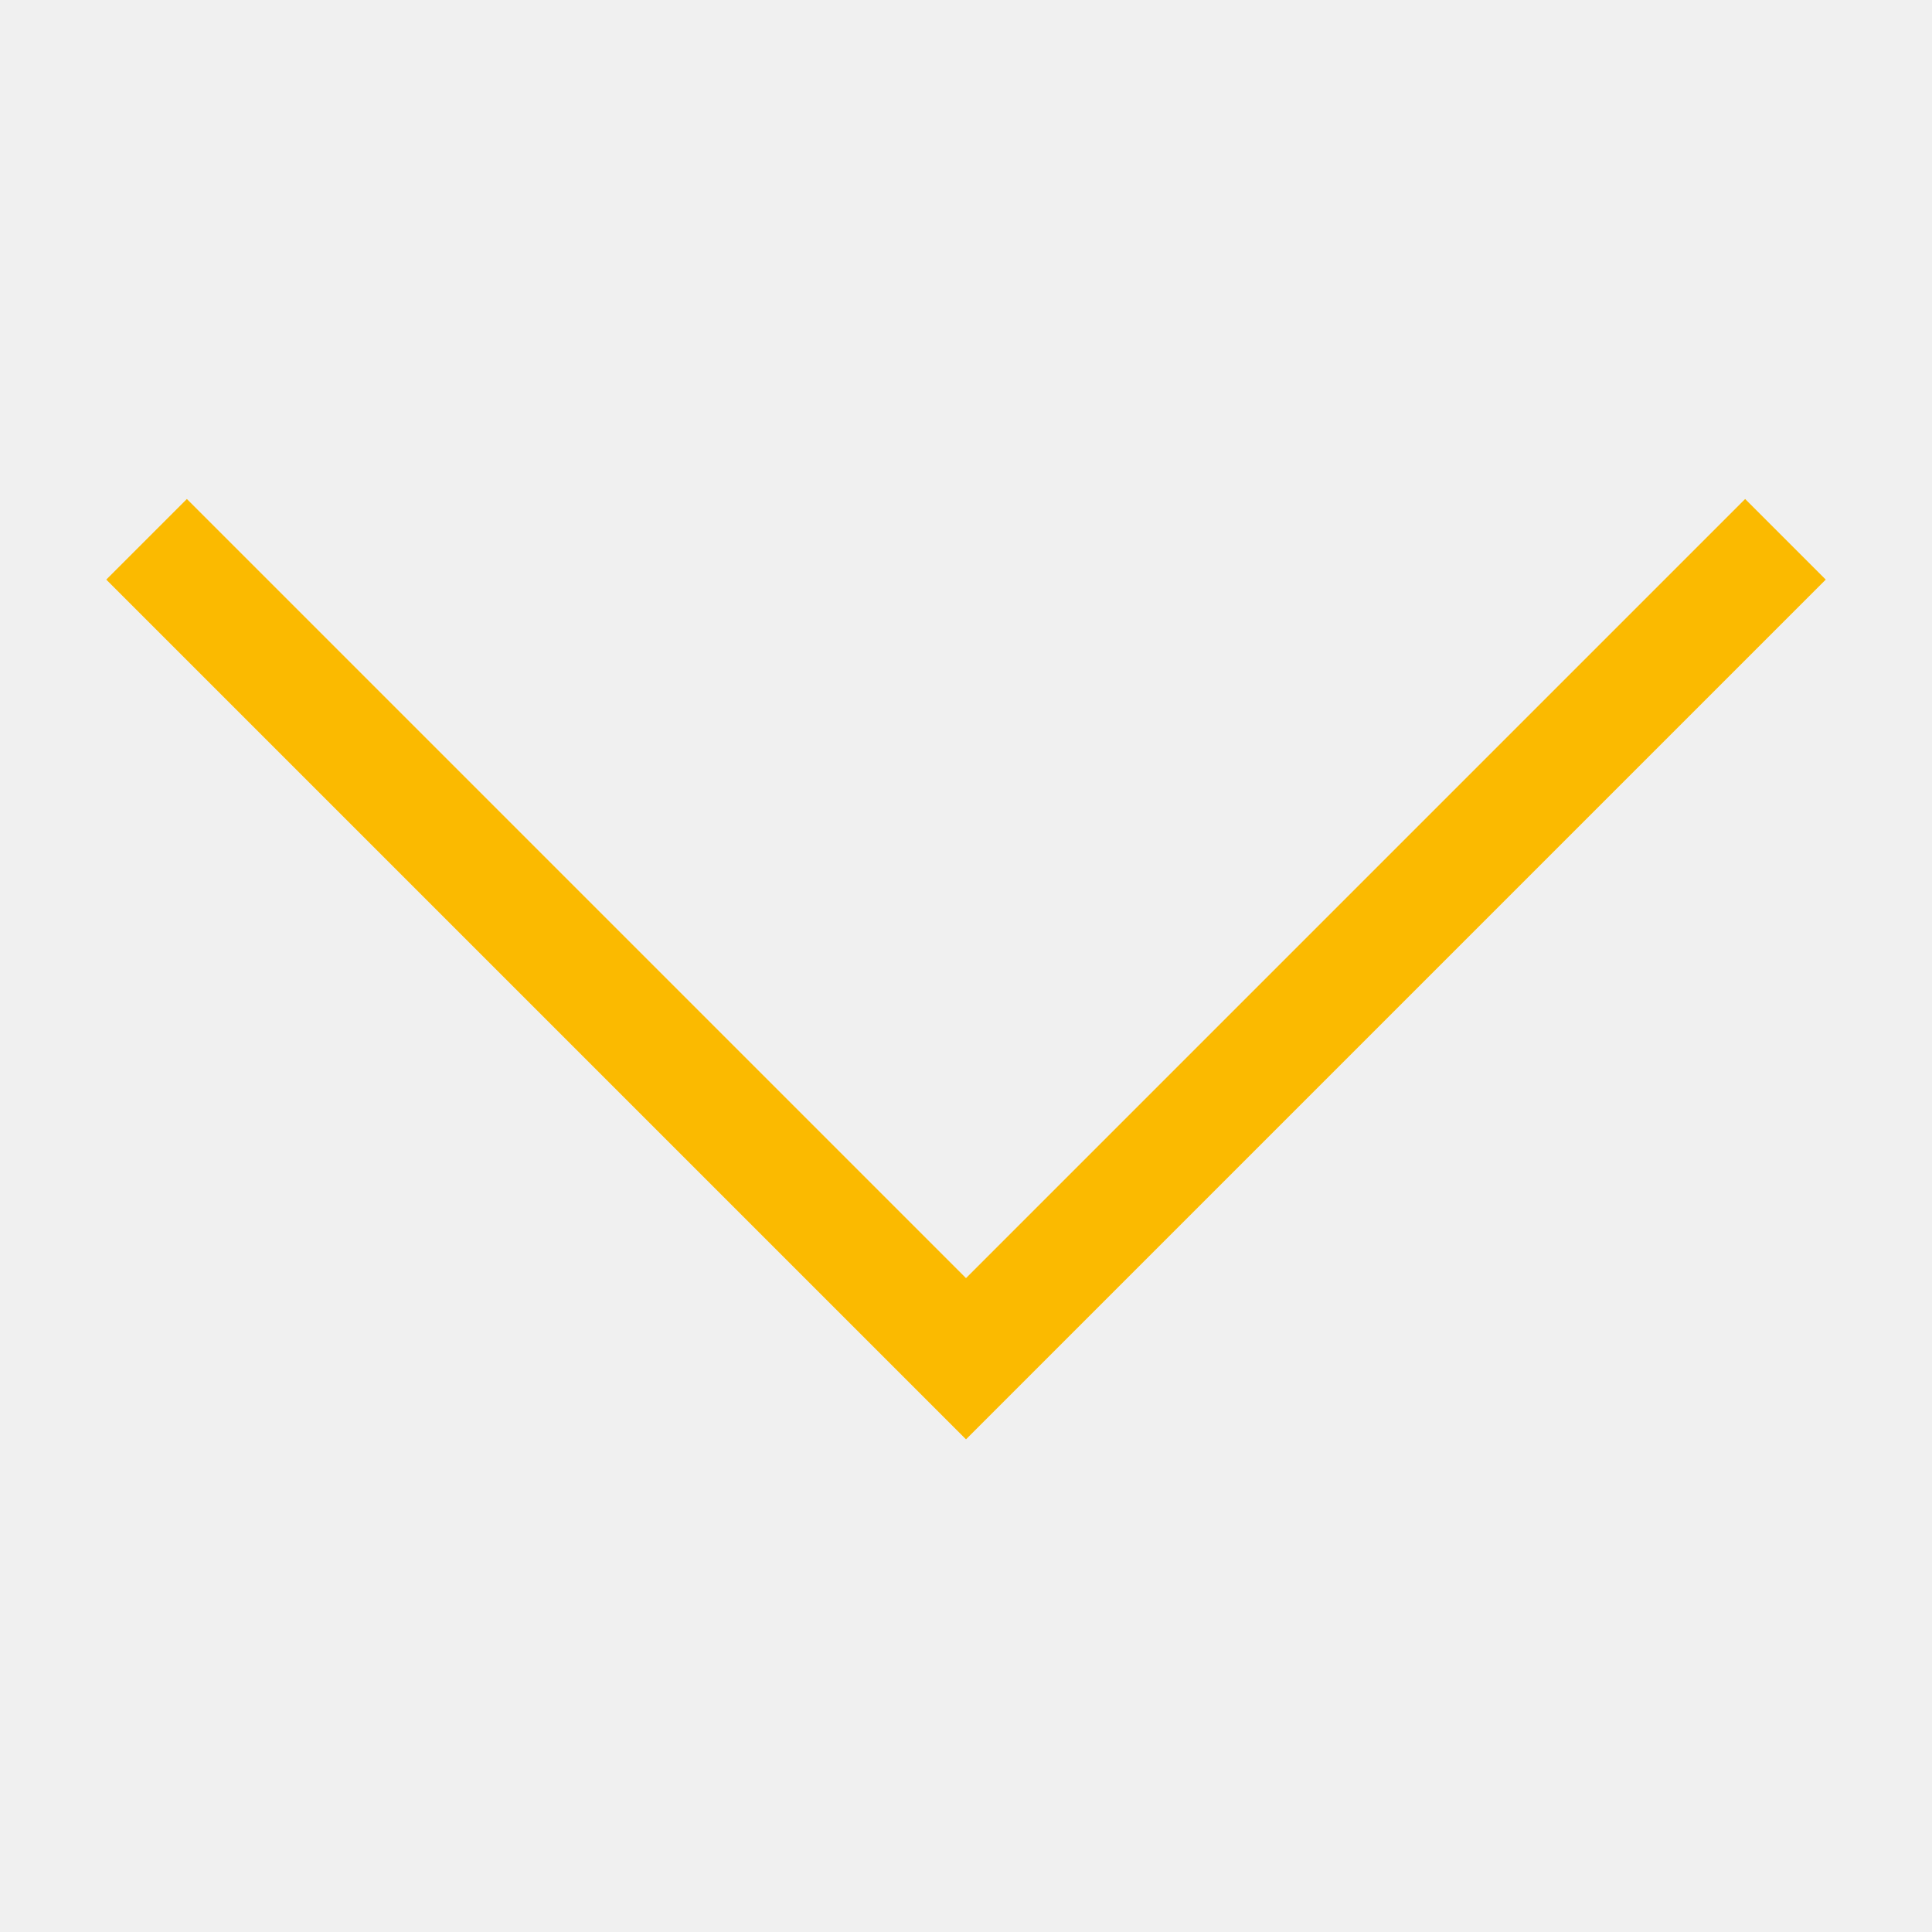
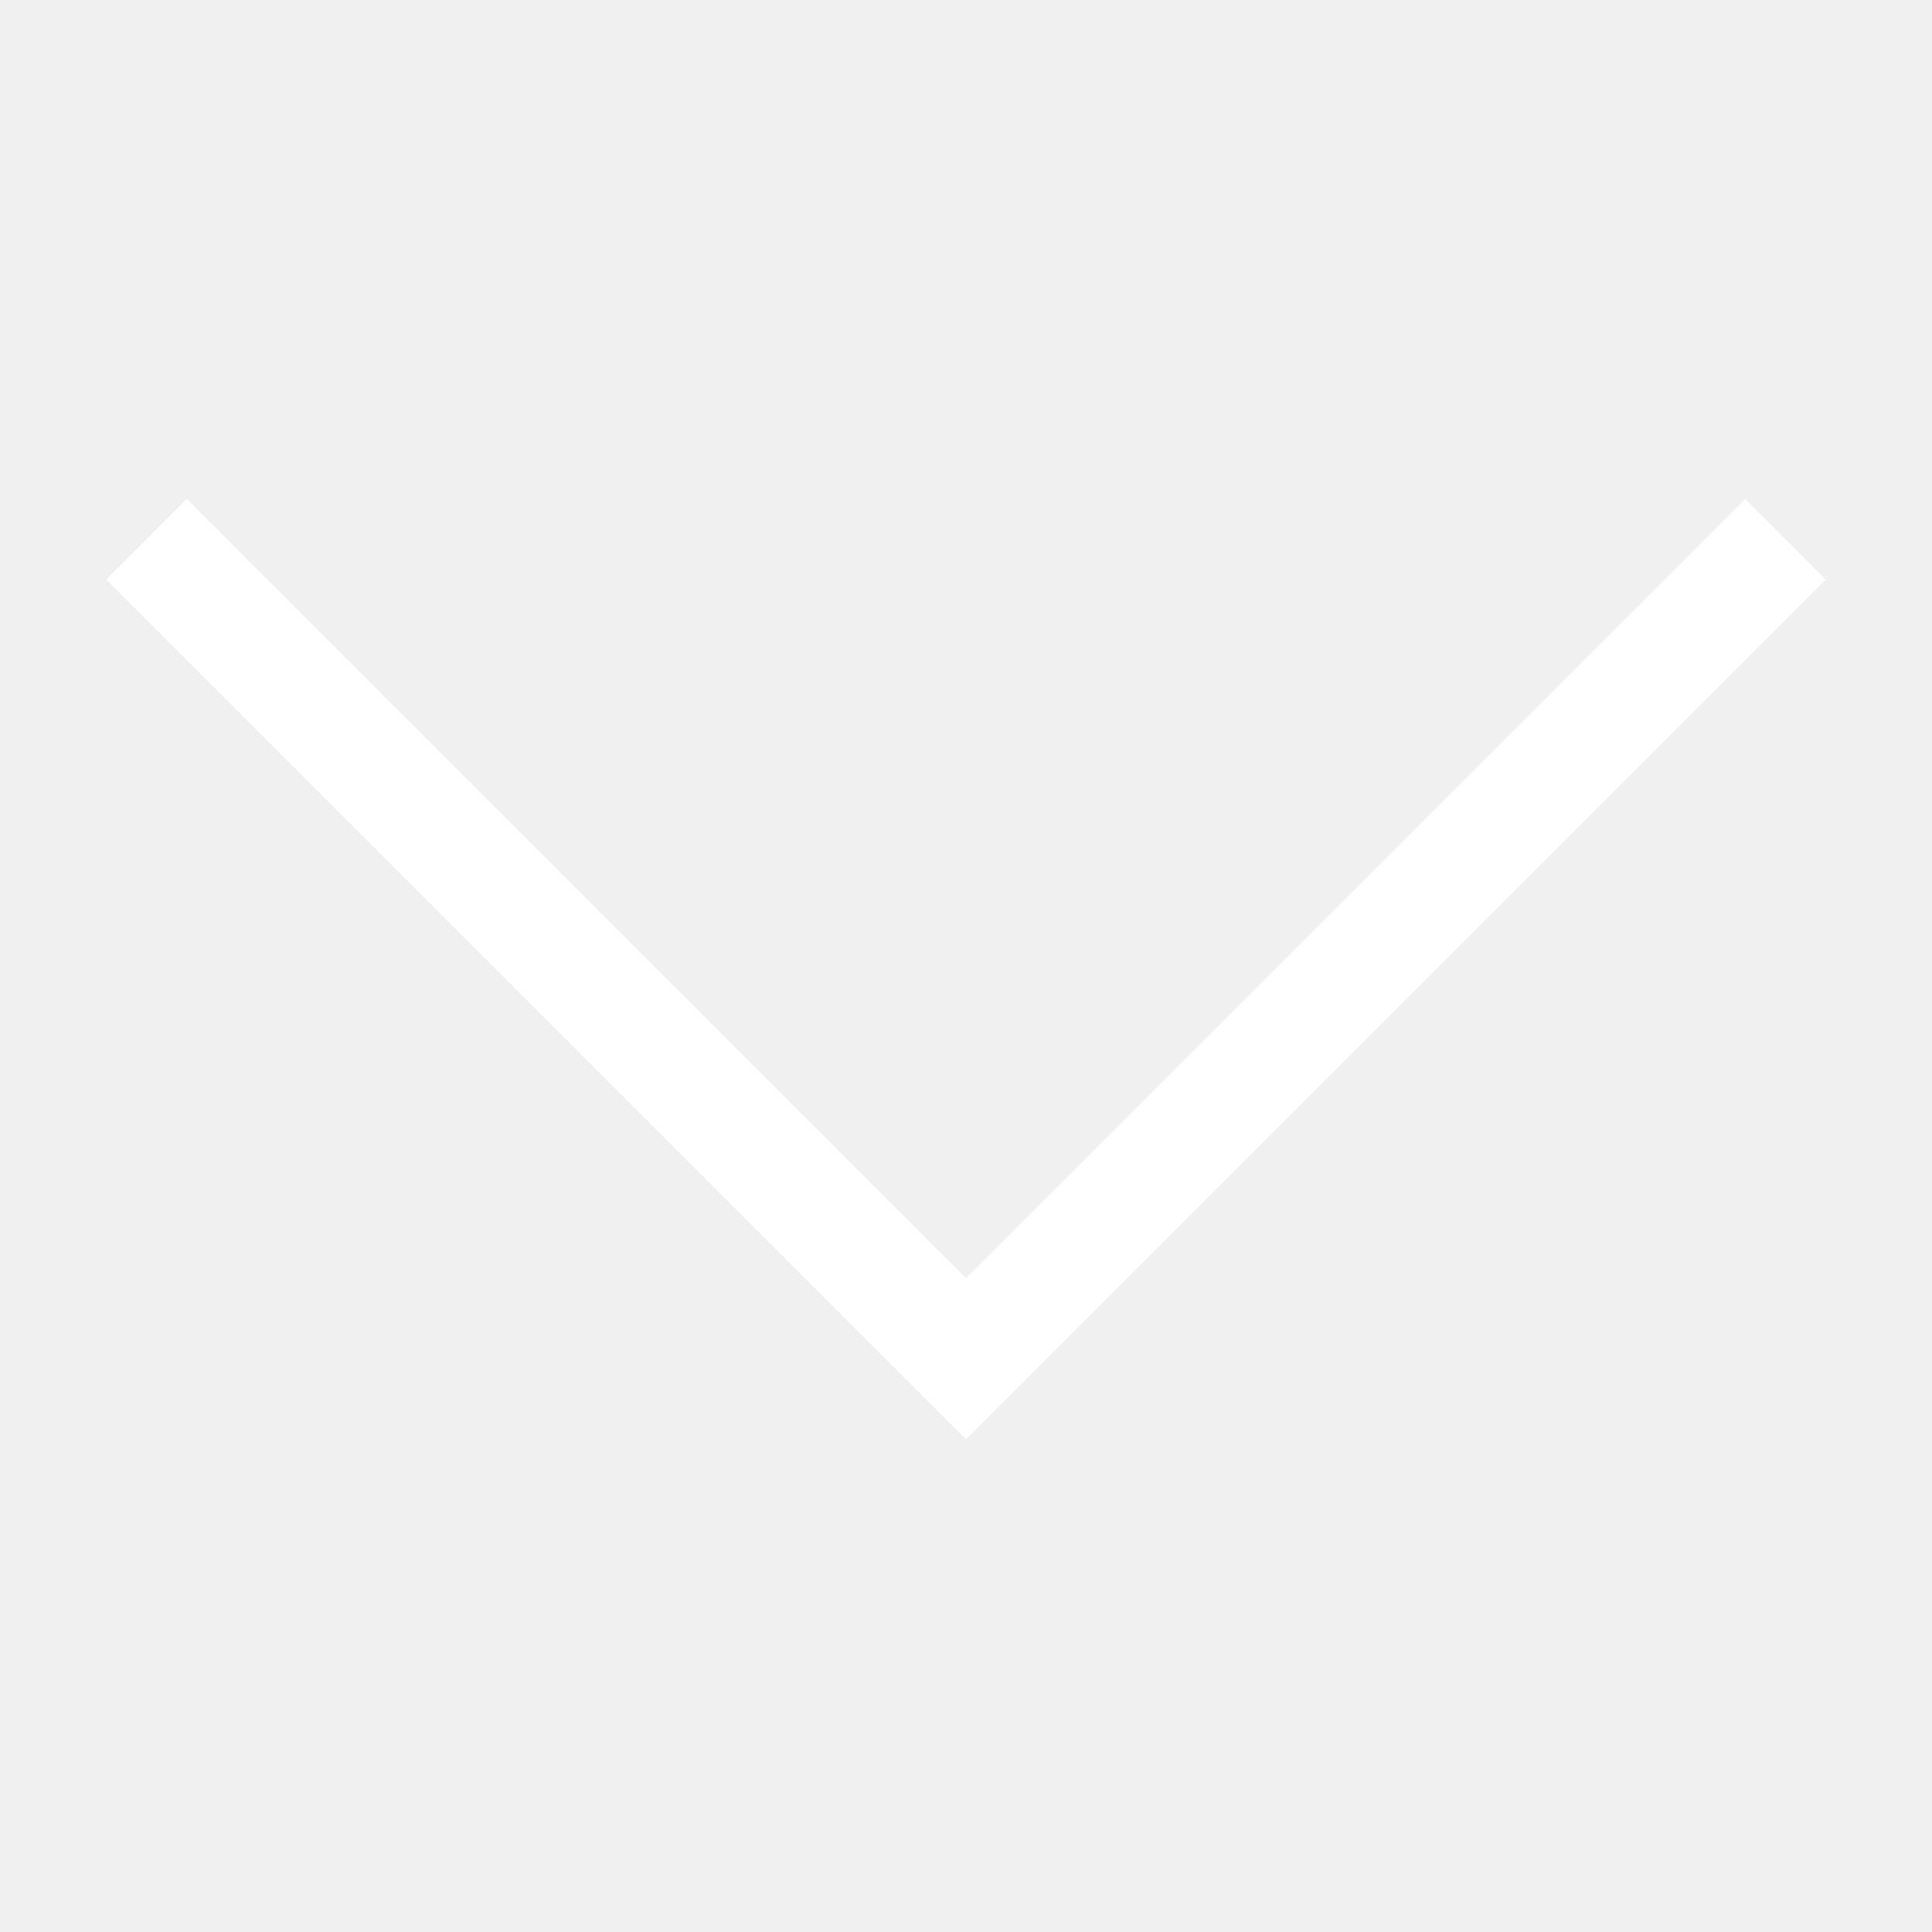
<svg xmlns="http://www.w3.org/2000/svg" enable-background="new 0 0 50 50" height="50px" id="Layer_1" version="1.1" viewBox="0 0 50 50" width="50px" xml:space="preserve">
  <rect fill="none" height="50" width="50" />
-   <polygon fill="#fbba00" points="47.25,15 45.164,12.914 25,33.078 4.836,12.914 2.75,15 25,37.25 " />
+   <polygon fill="white" points="47.25,15 45.164,12.914 25,33.078 4.836,12.914 2.75,15 25,37.25 " />
</svg>
